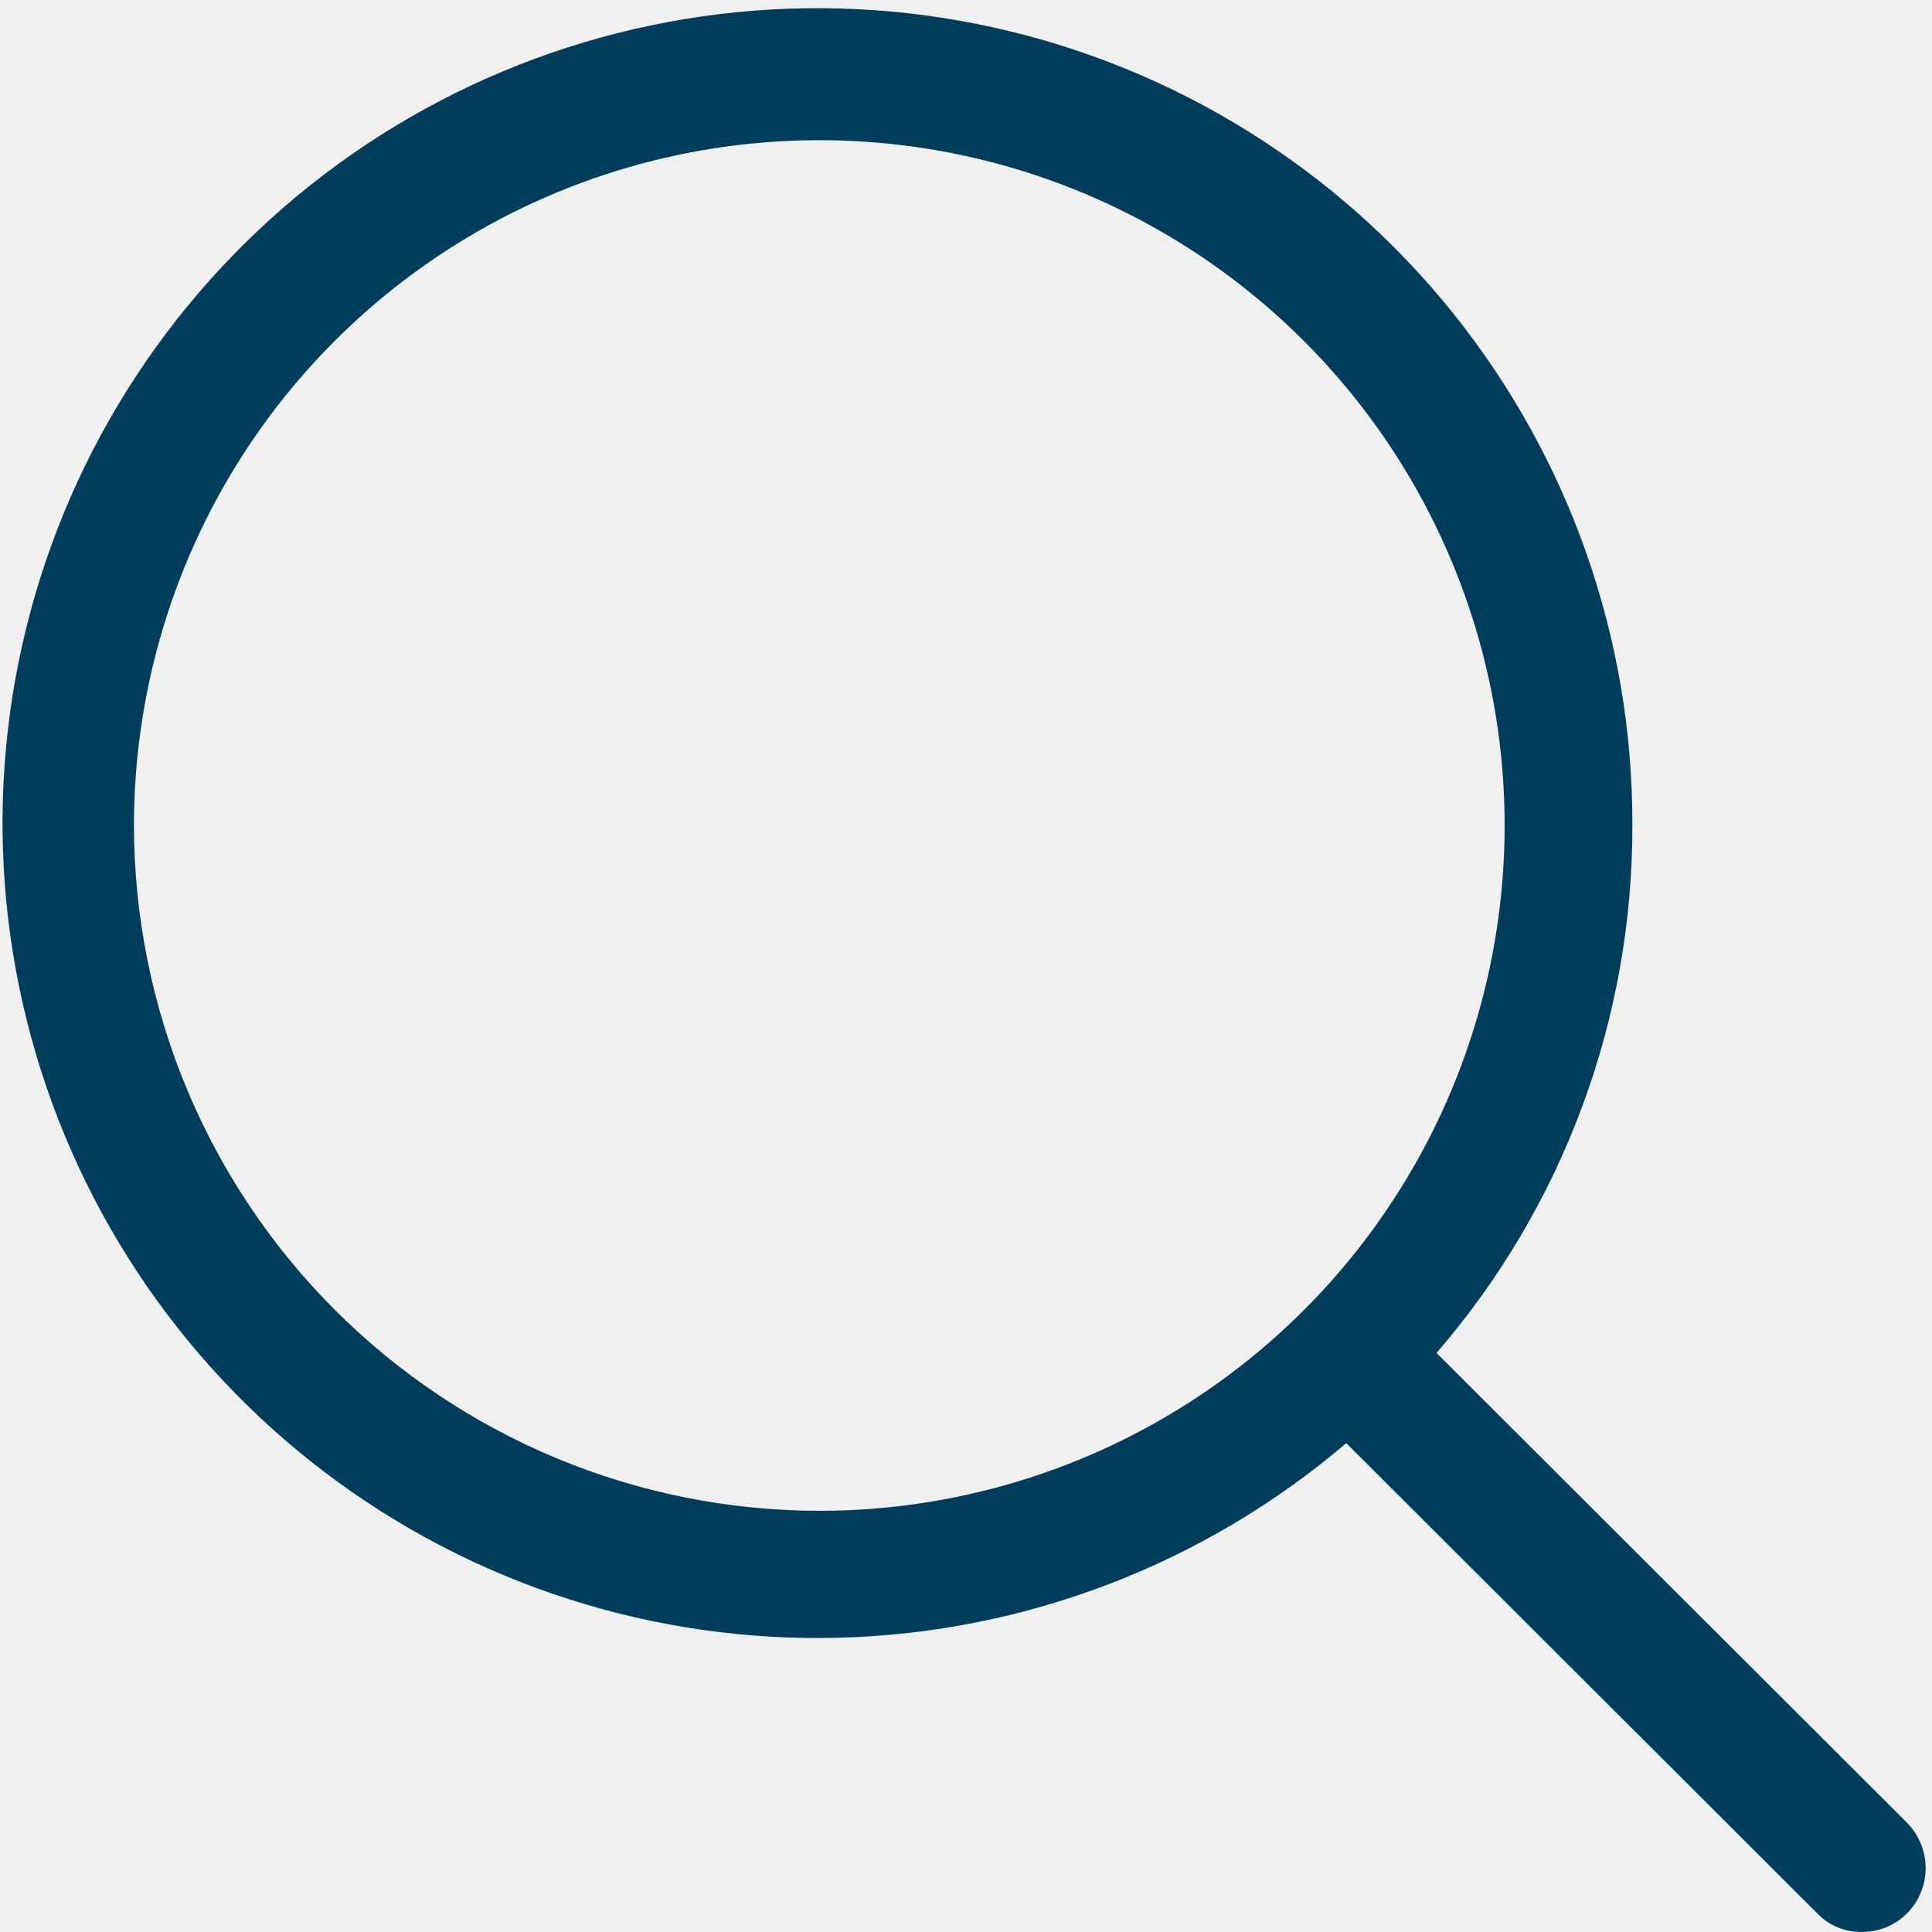
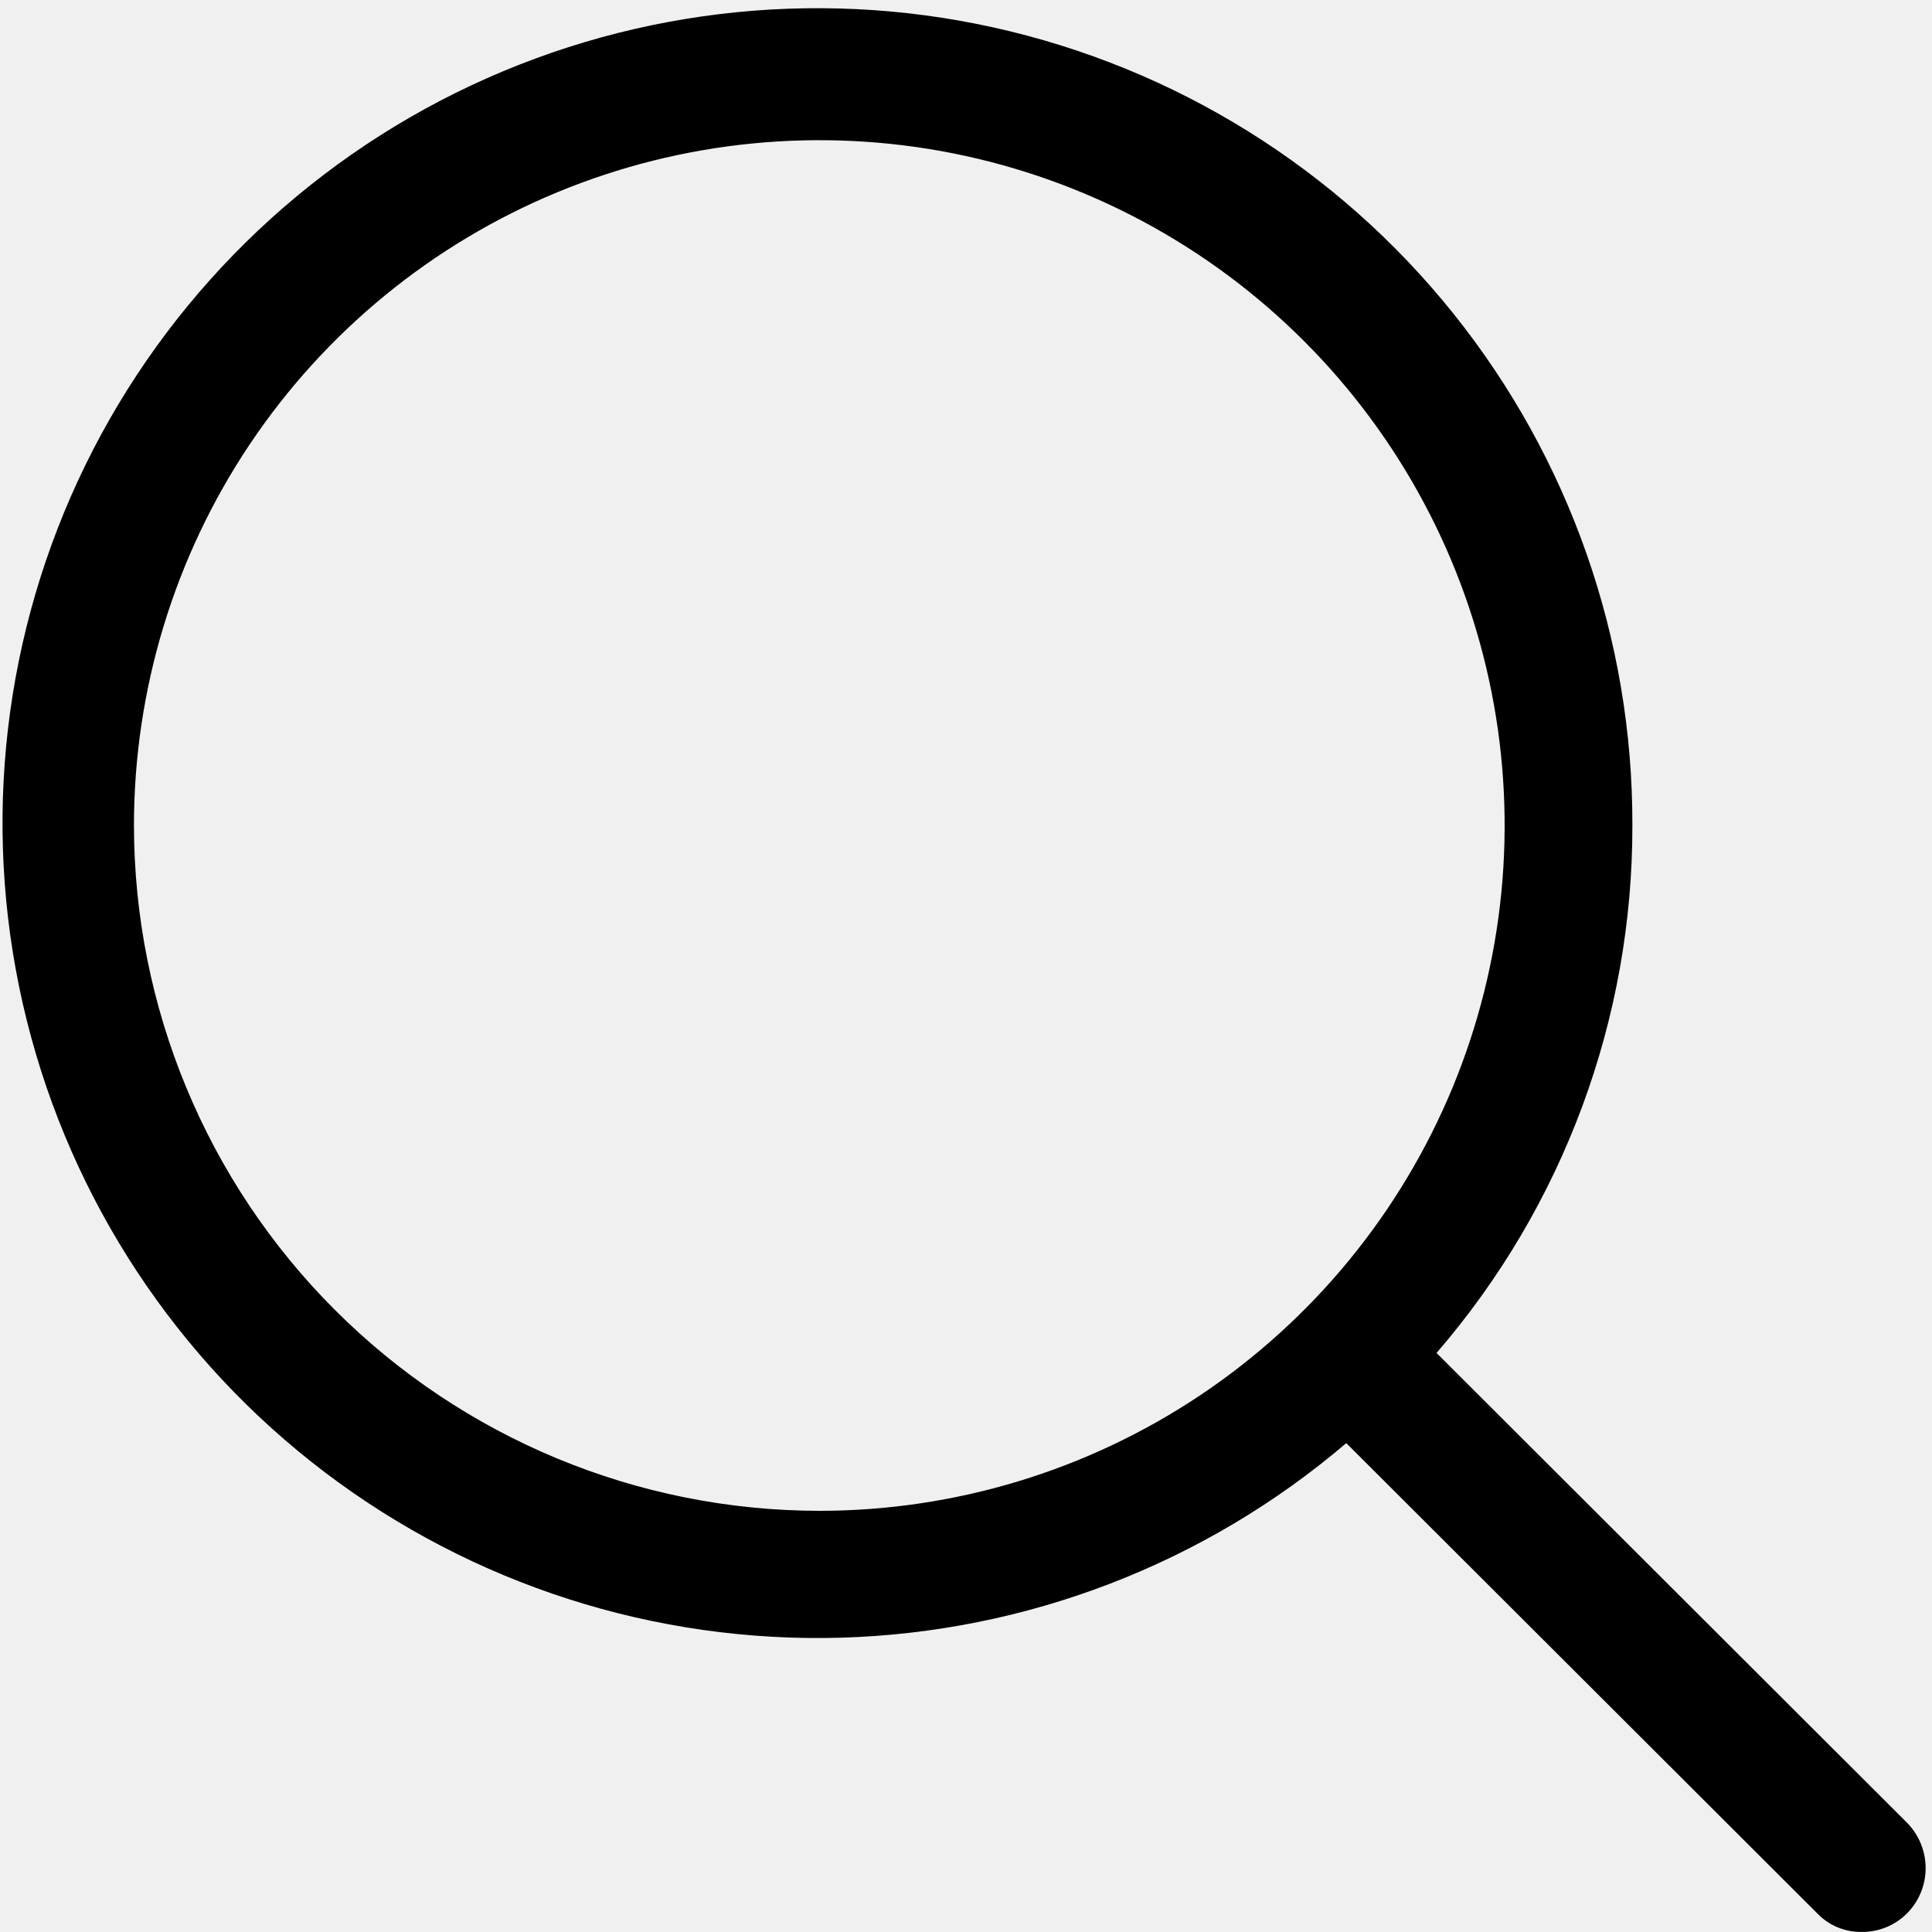
- <svg xmlns="http://www.w3.org/2000/svg" width="24" height="24" viewBox="0 0 24 24" fill="none">
+ <svg xmlns="http://www.w3.org/2000/svg" width="24" height="24" viewBox="0 0 24 24">
  <g clip-path="url(#clip0_191_710)">
-     <path d="M23.693 22.646L17.845 16.807C19.42 14.985 20.284 12.655 20.278 10.247C20.283 7.938 19.498 5.697 18.055 3.896C16.612 2.094 14.596 0.84 12.342 0.341C10.088 -0.158 7.731 0.129 5.662 1.153C3.593 2.178 1.937 3.879 0.967 5.974C-0.002 8.069 -0.227 10.433 0.332 12.673C0.89 14.913 2.197 16.895 4.036 18.29C5.876 19.685 8.136 20.41 10.444 20.344C12.752 20.278 14.968 19.425 16.724 17.927L22.572 23.766C22.644 23.842 22.731 23.902 22.828 23.942C22.924 23.982 23.028 24.001 23.132 23.999C23.236 24 23.339 23.979 23.436 23.939C23.532 23.899 23.619 23.84 23.692 23.766C23.839 23.617 23.921 23.416 23.921 23.207C23.921 22.997 23.839 22.796 23.693 22.646ZM1.664 10.252C1.665 8.569 2.164 6.923 3.1 5.523C4.036 4.124 5.366 3.033 6.921 2.389C8.477 1.745 10.189 1.577 11.84 1.905C13.491 2.234 15.008 3.045 16.198 4.236C17.389 5.427 18.2 6.944 18.528 8.595C18.856 10.246 18.687 11.958 18.043 13.513C17.398 15.069 16.307 16.398 14.907 17.334C13.507 18.269 11.861 18.768 10.178 18.768C7.92 18.766 5.755 17.868 4.159 16.271C2.563 14.675 1.666 12.51 1.664 10.252Z" fill="#003D5D" />
+     <path d="M23.693 22.646L17.845 16.807C19.42 14.985 20.284 12.655 20.278 10.247C20.283 7.938 19.498 5.697 18.055 3.896C16.612 2.094 14.596 0.84 12.342 0.341C10.088 -0.158 7.731 0.129 5.662 1.153C3.593 2.178 1.937 3.879 0.967 5.974C-0.002 8.069 -0.227 10.433 0.332 12.673C0.89 14.913 2.197 16.895 4.036 18.29C5.876 19.685 8.136 20.41 10.444 20.344C12.752 20.278 14.968 19.425 16.724 17.927L22.572 23.766C22.644 23.842 22.731 23.902 22.828 23.942C22.924 23.982 23.028 24.001 23.132 23.999C23.236 24 23.339 23.979 23.436 23.939C23.532 23.899 23.619 23.84 23.692 23.766C23.839 23.617 23.921 23.416 23.921 23.207C23.921 22.997 23.839 22.796 23.693 22.646ZM1.664 10.252C1.665 8.569 2.164 6.923 3.1 5.523C4.036 4.124 5.366 3.033 6.921 2.389C8.477 1.745 10.189 1.577 11.84 1.905C13.491 2.234 15.008 3.045 16.198 4.236C17.389 5.427 18.2 6.944 18.528 8.595C18.856 10.246 18.687 11.958 18.043 13.513C17.398 15.069 16.307 16.398 14.907 17.334C13.507 18.269 11.861 18.768 10.178 18.768C7.92 18.766 5.755 17.868 4.159 16.271C2.563 14.675 1.666 12.51 1.664 10.252Z" />
  </g>
  <defs>
    <clipPath id="clip0_191_710">
      <rect width="24" height="24" fill="white" />
    </clipPath>
  </defs>
</svg>
